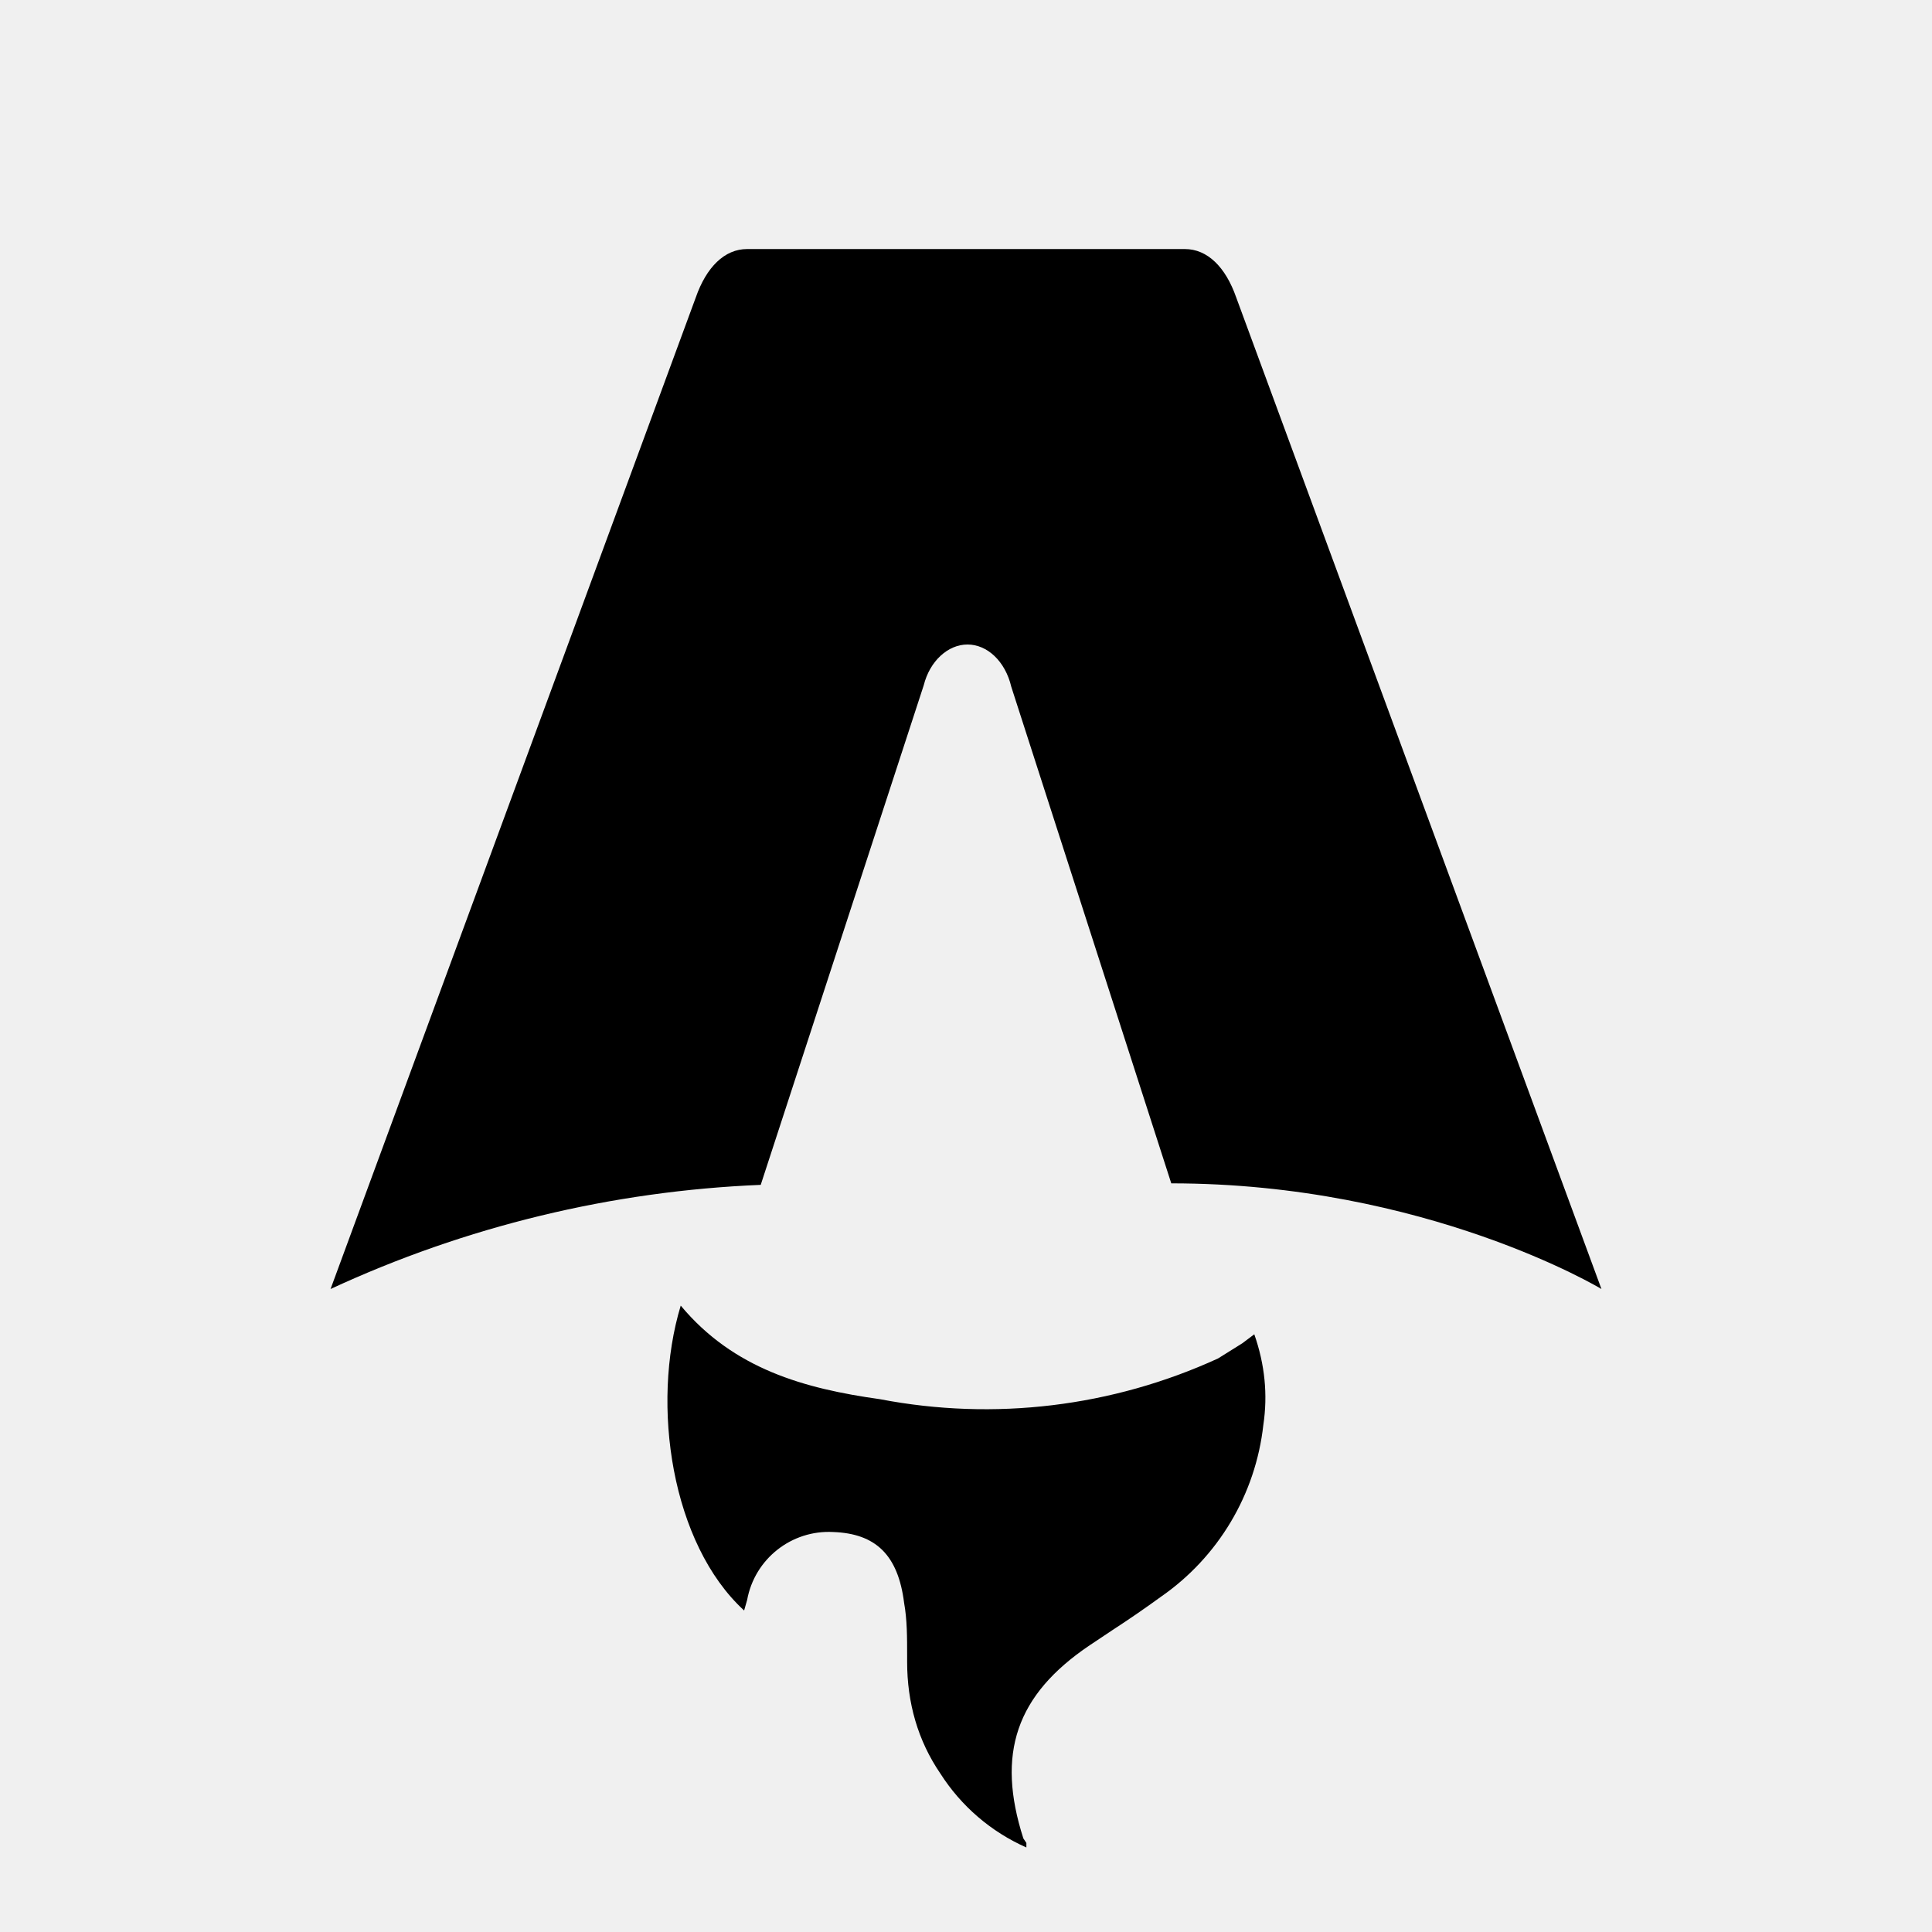
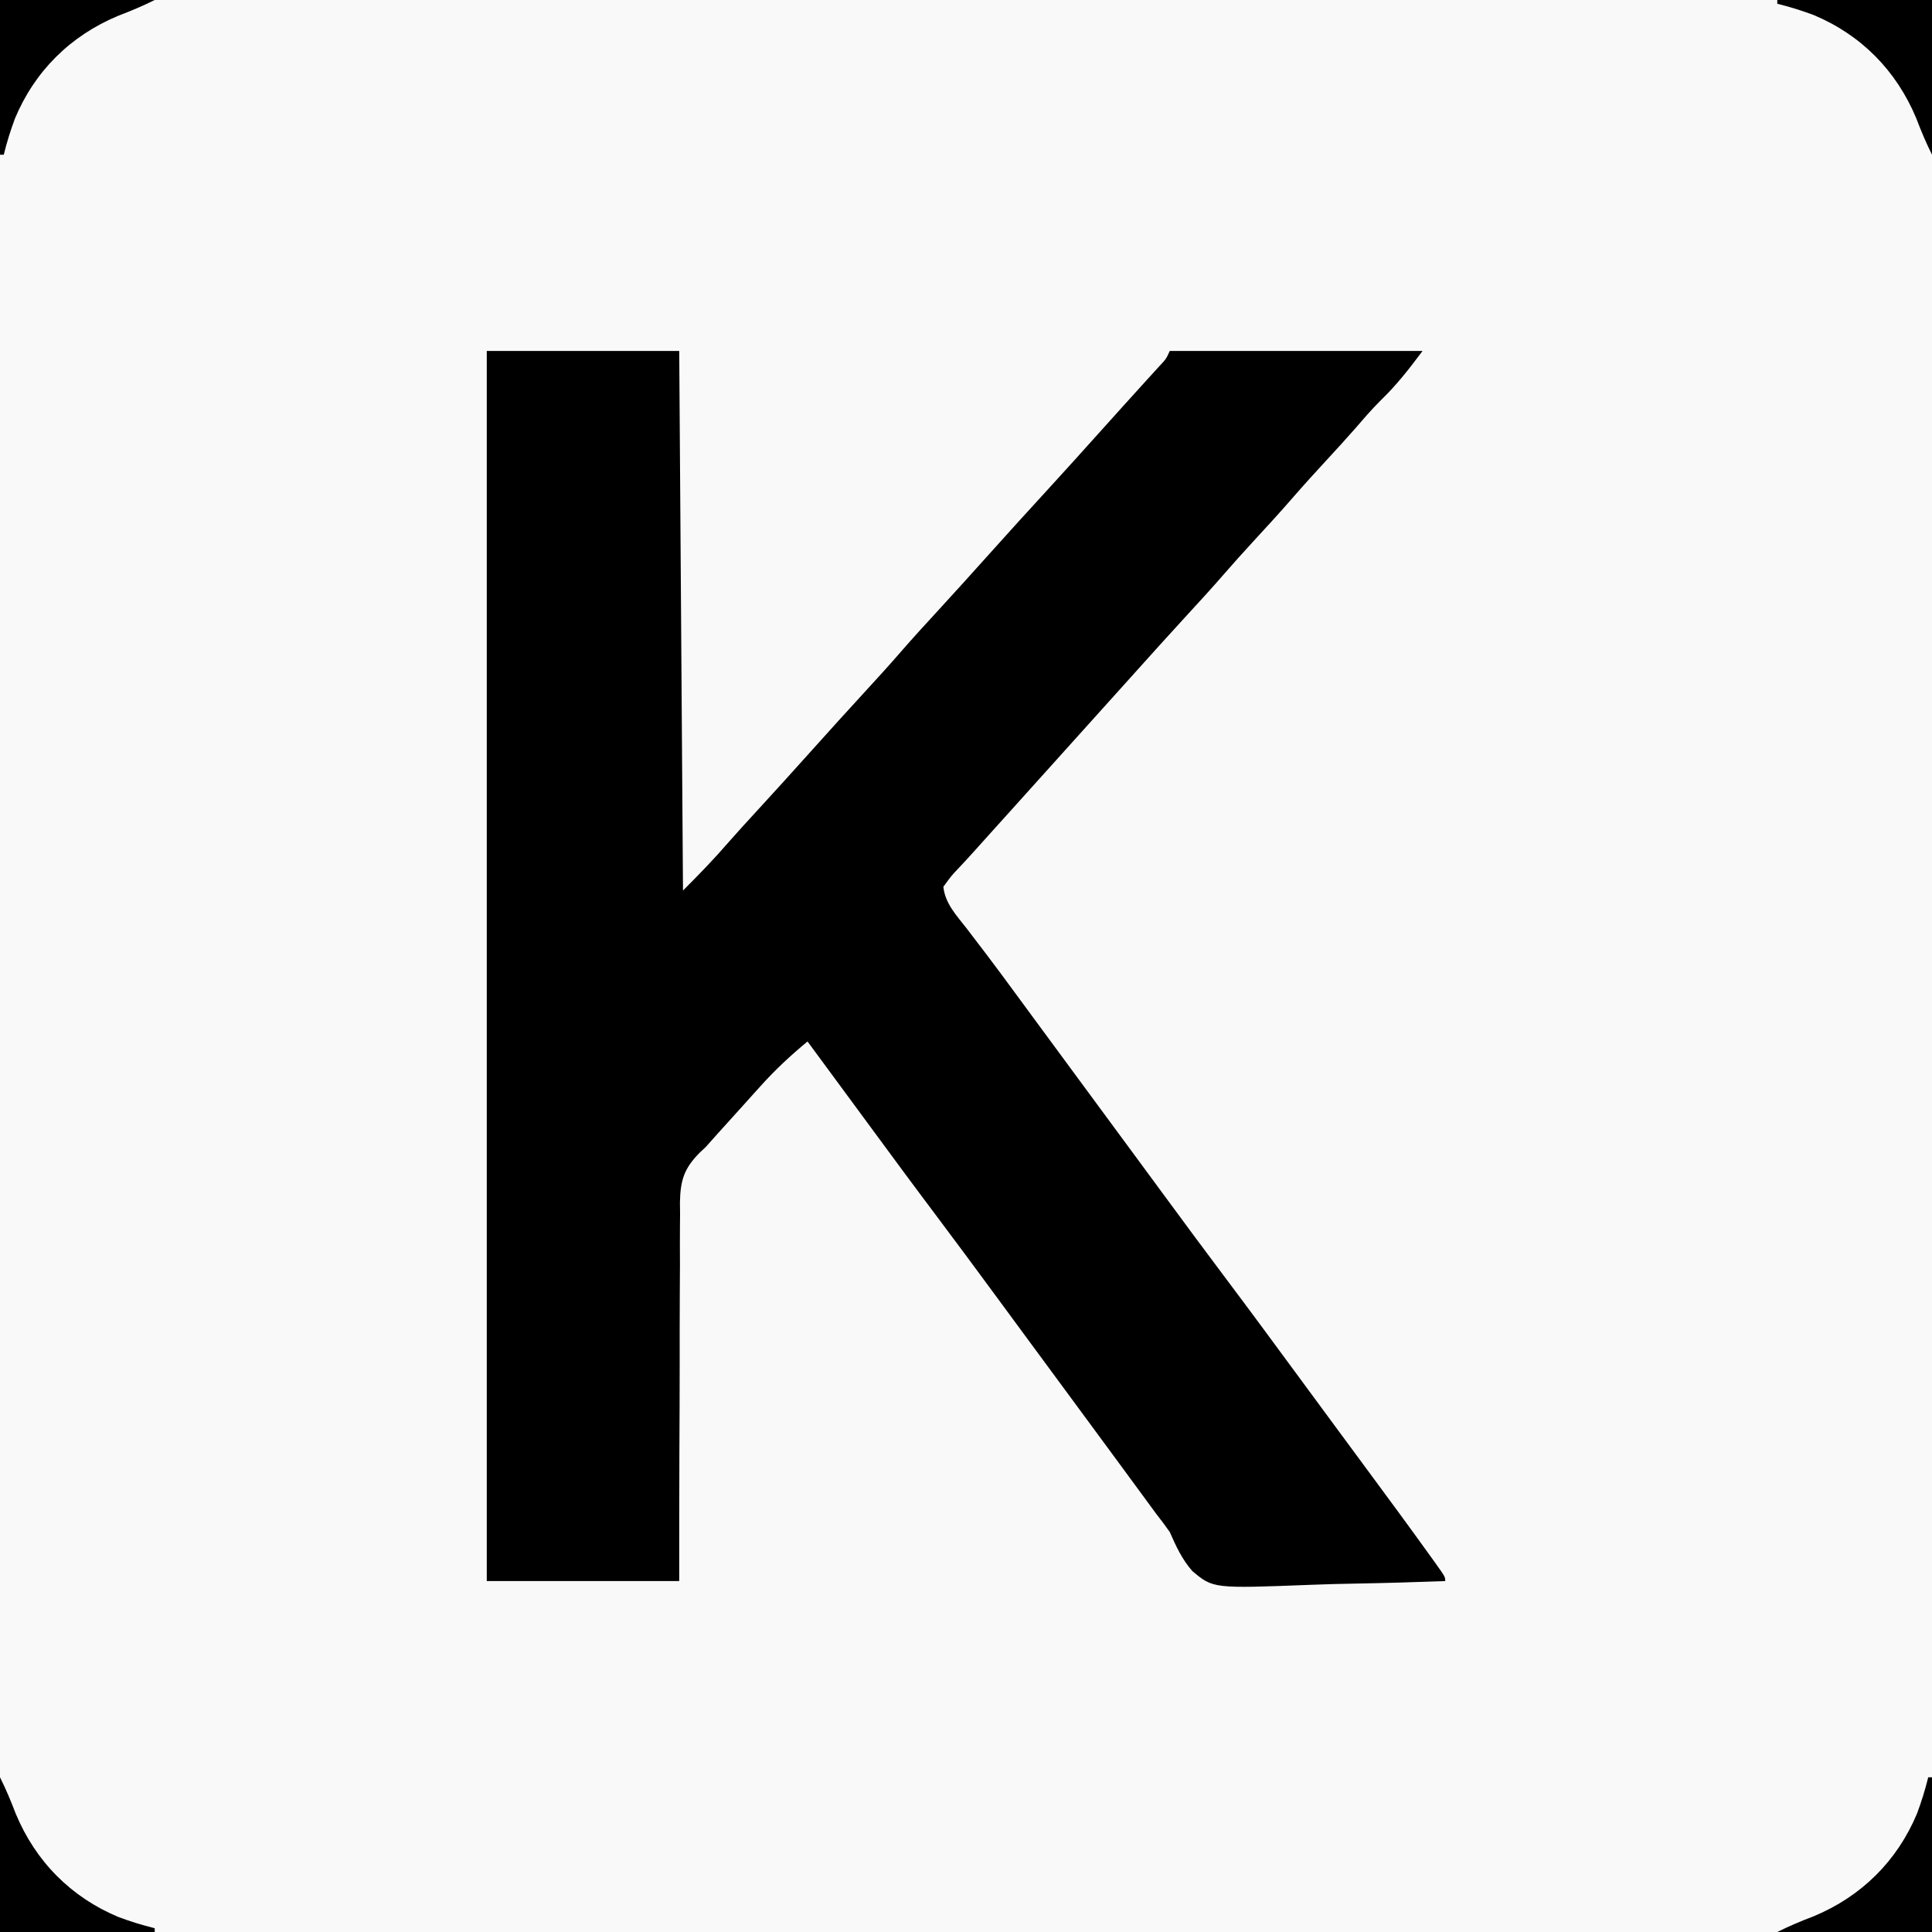
- <svg xmlns="http://www.w3.org/2000/svg" fill="none" viewBox="0 0 128 128">
-   <path d="M50.4 78.5a75.1 75.1 0 0 0-28.5 6.9l24.2-65.7c.7-2 1.9-3.2 3.4-3.2h29c1.5 0 2.7 1.2 3.4 3.2l24.2 65.7s-11.6-7-28.5-7L67 45.5c-.4-1.7-1.6-2.8-2.9-2.8-1.3 0-2.5 1.1-2.9 2.7L50.4 78.5Zm-1.1 28.2Zm-4.2-20.2c-2 6.6-.6 15.8 4.2 20.2a17.5 17.5 0 0 1 .2-.7 5.5 5.5 0 0 1 5.7-4.5c2.8.1 4.3 1.5 4.7 4.7.2 1.1.2 2.3.2 3.5v.4c0 2.7.7 5.2 2.2 7.4a13 13 0 0 0 5.7 4.9v-.3l-.2-.3c-1.8-5.6-.5-9.5 4.4-12.8l1.5-1a73 73 0 0 0 3.2-2.2 16 16 0 0 0 6.8-11.4c.3-2 .1-4-.6-6l-.8.6-1.6 1a37 37 0 0 1-22.4 2.7c-5-.7-9.7-2-13.2-6.2Z" />
-   <style>
-         path { fill: #000; }
-         @media (prefers-color-scheme: dark) {
-             path { fill: #FFF; }
-         }
-     </style>
+ <svg xmlns="http://www.w3.org/2000/svg" version="1.1" width="512" height="512">
+   <path d="M0 0 C168.96 0 337.92 0 512 0 C512 168.96 512 337.92 512 512 C343.04 512 174.08 512 0 512 C0 343.04 0 174.08 0 0 Z " fill="#F9F9F9" transform="translate(0,0)" />
+   <path d="M0 0 C16.83 0 33.66 0 51 0 C51.33 47.19 51.66 94.38 52 143 C56.199 138.801 60.141 134.758 63.992 130.293 C66.411 127.531 68.889 124.826 71.375 122.125 C76.288 116.784 81.155 111.403 86 106 C90.845 100.597 95.712 95.216 100.625 89.875 C103.622 86.616 106.599 83.345 109.5 80 C112.863 76.122 116.333 72.345 119.808 68.567 C124.242 63.744 128.626 58.877 133 54 C138.269 48.124 143.57 42.279 148.909 36.466 C153.307 31.674 157.657 26.841 162 22 C163.5 20.333 165 18.666 166.5 17 C167.232 16.185 167.964 15.371 168.719 14.531 C170.318 12.756 171.923 10.986 173.531 9.219 C174.346 8.322 175.161 7.424 176 6.5 C177.114 5.278 177.114 5.278 178.25 4.031 C180.043 2.117 180.043 2.117 181 0 C203.11 0 225.22 0 248 0 C244.232 5.024 241.146 8.996 236.77 13.238 C234.383 15.614 232.213 18.15 230.016 20.699 C227.555 23.508 225.03 26.255 222.5 29 C219.461 32.3 216.438 35.609 213.5 39 C210.093 42.931 206.57 46.752 203.047 50.578 C200.494 53.355 197.97 56.15 195.5 59 C192.137 62.878 188.667 66.655 185.192 70.433 C180.758 75.256 176.375 80.123 172 85 C170.5 86.667 169 88.334 167.5 90 C166.386 91.237 166.386 91.237 165.25 92.5 C152.875 106.25 152.875 106.25 140.5 120 C139.761 120.821 139.023 121.642 138.262 122.488 C136.724 124.196 135.185 125.901 133.645 127.605 C132.122 129.291 130.603 130.981 129.09 132.676 C127.766 134.148 126.427 135.605 125.066 137.043 C123.183 139.025 123.183 139.025 121 142 C121.478 146.49 124.506 149.612 127.188 153.062 C128.289 154.505 129.389 155.947 130.488 157.391 C131.354 158.523 131.354 158.523 132.237 159.678 C135.158 163.525 138.016 167.419 140.875 171.312 C142.06 172.923 143.245 174.534 144.43 176.145 C145.02 176.947 145.61 177.75 146.218 178.577 C149.142 182.553 152.071 186.526 155 190.5 C156.167 192.083 157.333 193.667 158.5 195.25 C159.077 196.034 159.655 196.817 160.25 197.625 C165.5 204.75 165.5 204.75 167.25 207.126 C168.415 208.707 169.58 210.288 170.746 211.868 C173.689 215.863 176.631 219.858 179.57 223.855 C185.016 231.26 190.475 238.654 196 246 C202.13 254.15 208.177 262.36 214.218 270.577 C216.562 273.764 218.908 276.948 221.255 280.133 C222.417 281.709 223.579 283.286 224.741 284.863 C227.704 288.886 230.67 292.908 233.641 296.926 C239.089 304.299 244.527 311.679 249.875 319.125 C250.298 319.711 250.721 320.298 251.157 320.902 C254 324.881 254 324.881 254 326 C245.959 326.303 237.921 326.533 229.876 326.674 C226.139 326.741 222.406 326.833 218.671 326.981 C192.517 327.991 192.517 327.991 186.998 323.369 C184.244 320.245 182.675 316.79 181 313 C179.863 311.381 178.684 309.79 177.453 308.242 C176.384 306.787 175.316 305.332 174.25 303.875 C173.047 302.237 171.844 300.599 170.641 298.961 C170.038 298.139 169.435 297.318 168.814 296.472 C165.882 292.477 162.941 288.489 160 284.5 C158.833 282.917 157.667 281.333 156.5 279.75 C155.923 278.966 155.345 278.183 154.75 277.375 C149.5 270.25 149.5 270.25 147.75 267.874 C146.585 266.293 145.42 264.712 144.254 263.132 C141.311 259.137 138.369 255.142 135.43 251.145 C129.984 243.74 124.525 236.346 119 229 C112.89 220.878 106.864 212.695 100.844 204.507 C97.607 200.106 94.366 195.71 91.125 191.312 C89.94 189.704 88.755 188.096 87.57 186.488 C87.073 185.813 86.575 185.138 86.063 184.443 C85.712 183.967 85.361 183.49 85 183 C80.559 186.674 76.49 190.456 72.625 194.75 C72.159 195.266 71.693 195.782 71.212 196.313 C70.262 197.366 69.313 198.42 68.367 199.476 C67.084 200.906 65.794 202.33 64.504 203.754 C62.325 206.16 60.152 208.569 58 211 C57.506 211.46 57.012 211.92 56.503 212.394 C52.274 216.622 51.297 219.804 51.19 225.725 C51.202 226.709 51.214 227.694 51.227 228.709 C51.216 229.763 51.206 230.818 51.195 231.904 C51.167 235.373 51.181 238.84 51.195 242.309 C51.184 244.72 51.17 247.131 51.154 249.543 C51.118 255.877 51.117 262.211 51.124 268.545 C51.126 276.152 51.082 283.759 51.046 291.366 C50.997 302.911 51.004 314.454 51 326 C34.17 326 17.34 326 0 326 C0 218.42 0 110.84 0 0 Z " fill="#000000" transform="translate(129,93)" />
+   <path d="M0 0 C0.33 0 0.66 0 1 0 C1 13.53 1 27.06 1 41 C-12.53 41 -26.06 41 -40 41 C-36.778 39.389 -33.665 38.096 -30.312 36.812 C-17.712 31.561 -8.229 22.199 -2.965 9.598 C-1.785 6.422 -0.804 3.29 0 0 Z " fill="#000000" transform="translate(511,471)" />
+   <path d="M0 0 C1.611 3.222 2.904 6.335 4.188 9.688 C9.439 22.288 18.801 31.771 31.402 37.035 C34.578 38.215 37.71 39.196 41 40 C41 40.33 41 40.66 41 41 C27.47 41 13.94 41 0 41 C0 27.47 0 13.94 0 0 Z " fill="#000000" transform="translate(0,471)" />
+   <path d="M0 0 C13.53 0 27.06 0 41 0 C41 13.53 41 27.06 41 41 C39.389 37.778 38.096 34.665 36.812 31.312 C31.561 18.712 22.199 9.229 9.598 3.965 C6.422 2.785 3.29 1.804 0 1 C0 0.67 0 0.34 0 0 Z " fill="#000000" transform="translate(471,0)" />
+   <path d="M0 0 C13.53 0 27.06 0 41 0 C37.778 1.611 34.665 2.904 31.312 4.188 C18.712 9.439 9.229 18.801 3.965 31.402 C2.785 34.578 1.804 37.71 1 41 C0.67 41 0.34 41 0 41 C0 27.47 0 13.94 0 0 Z " fill="#000000" transform="translate(0,0)" />
</svg>
